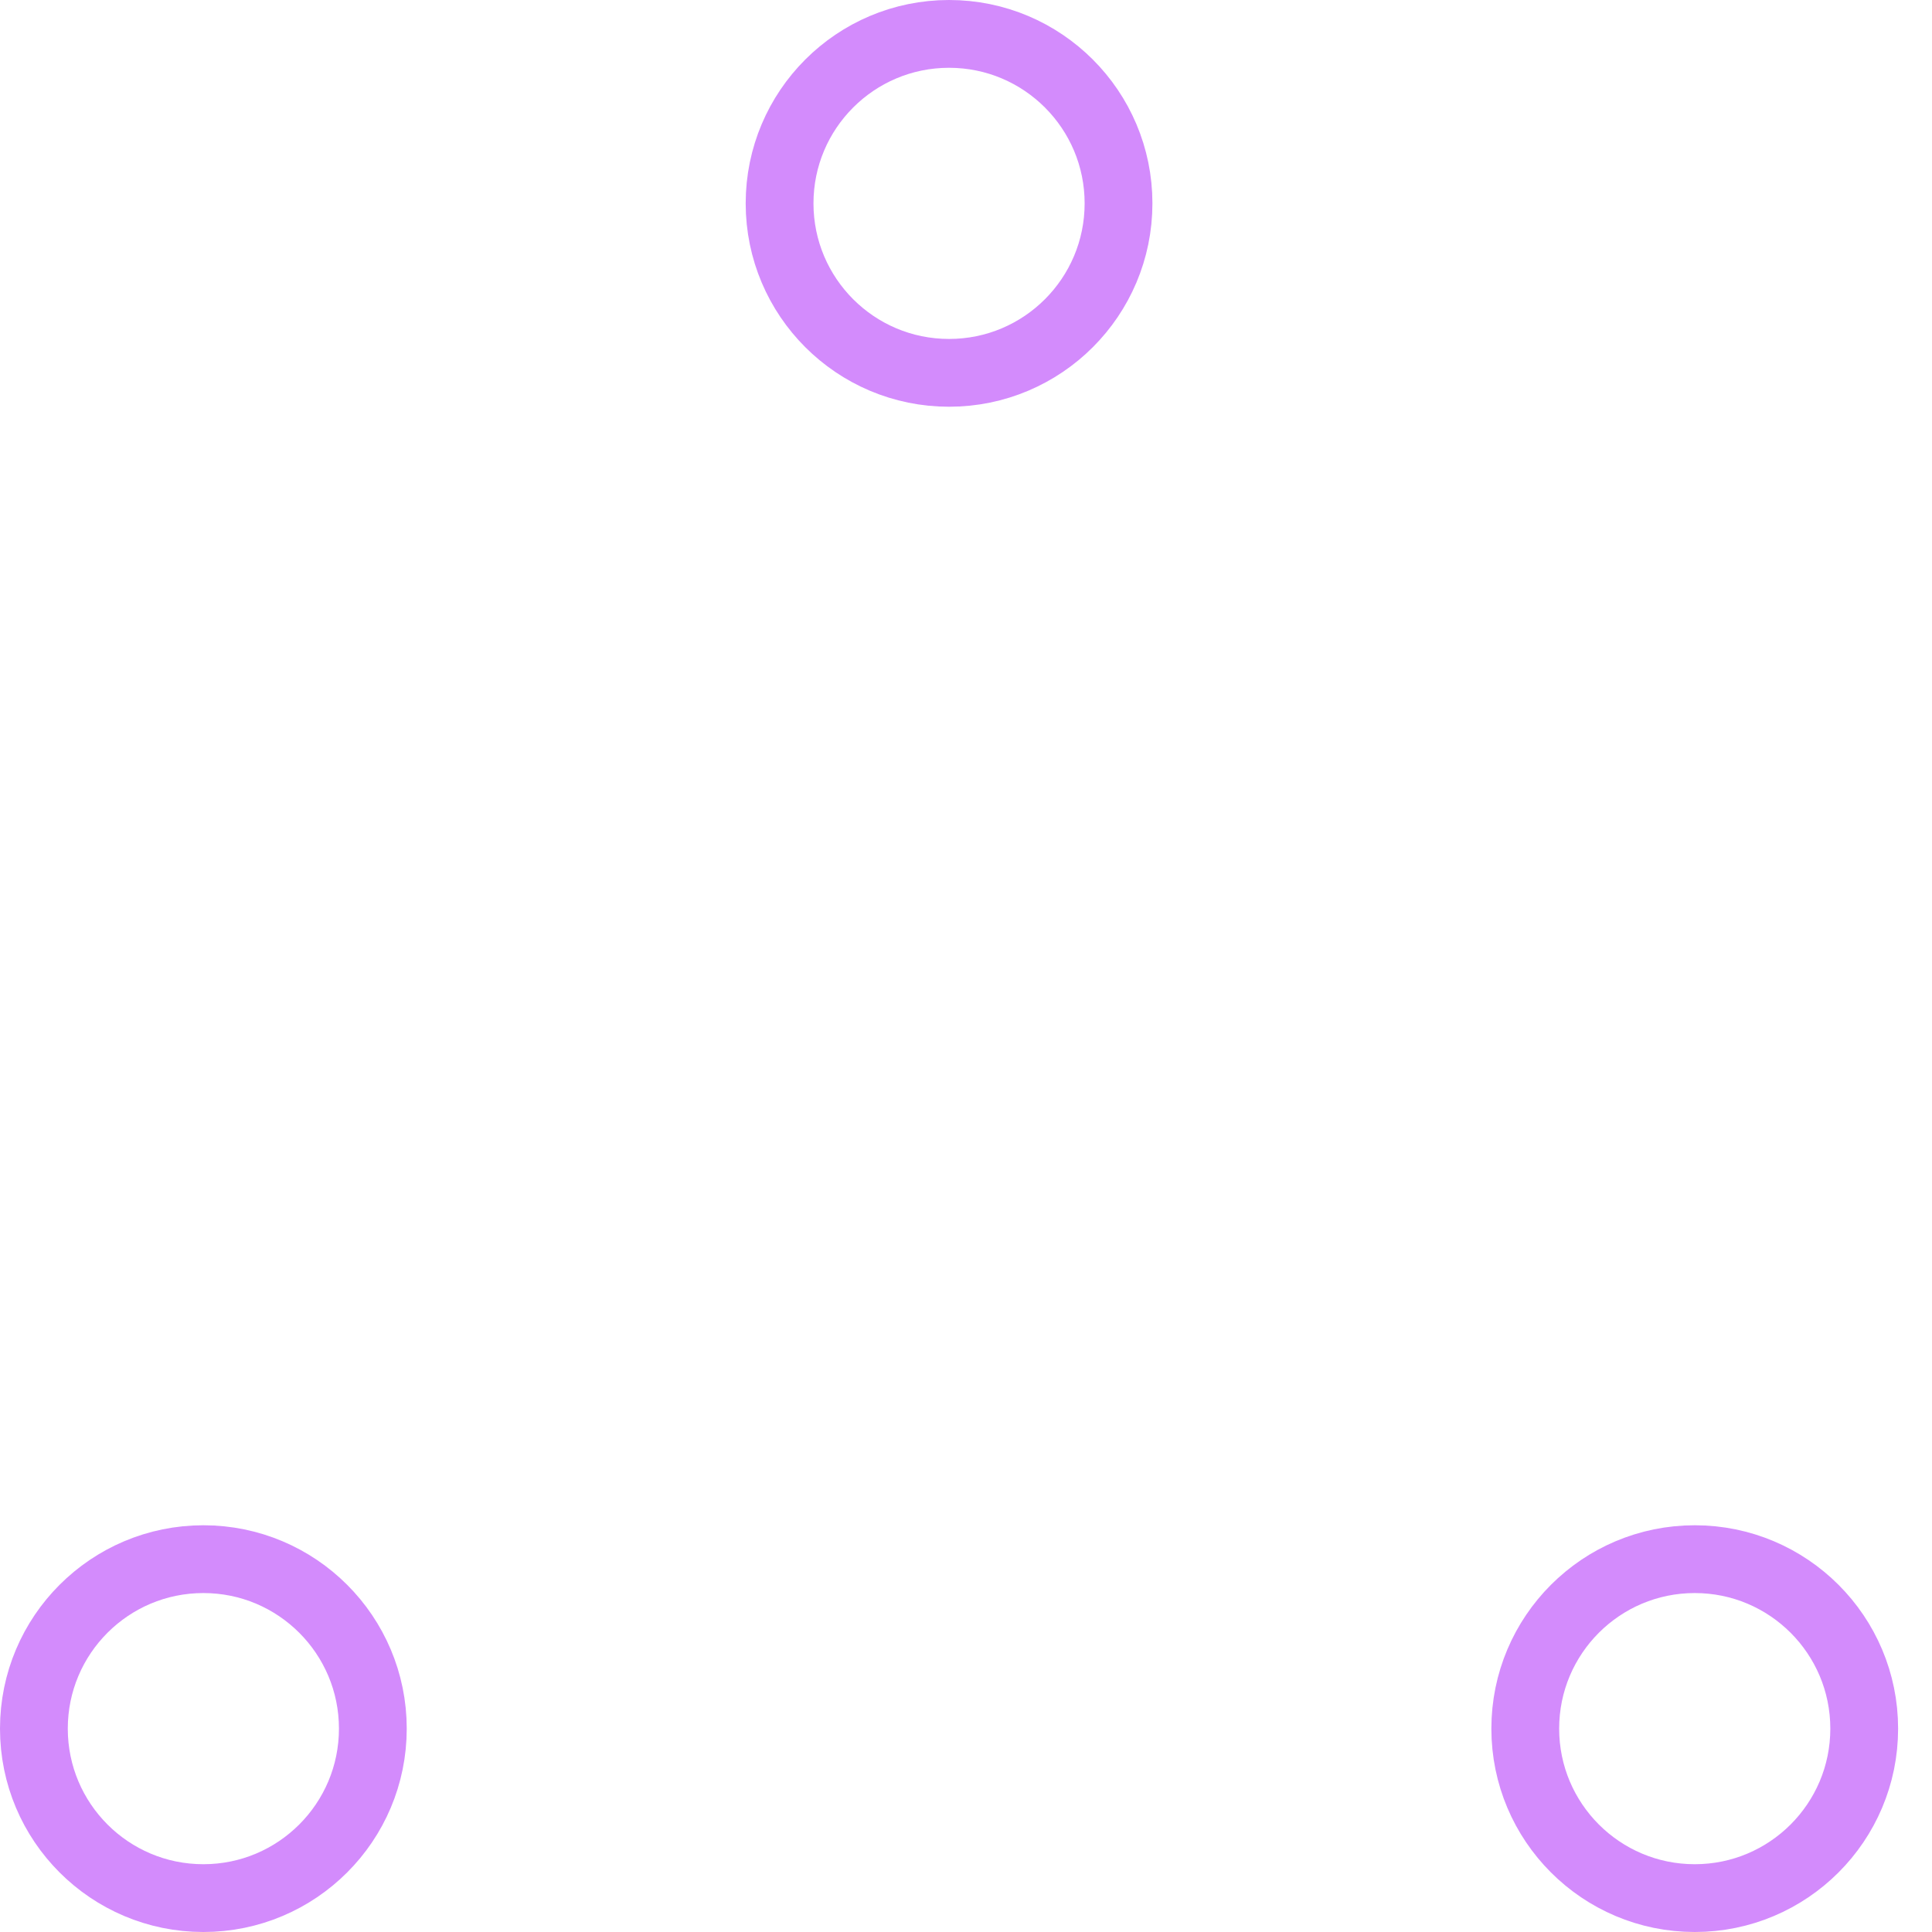
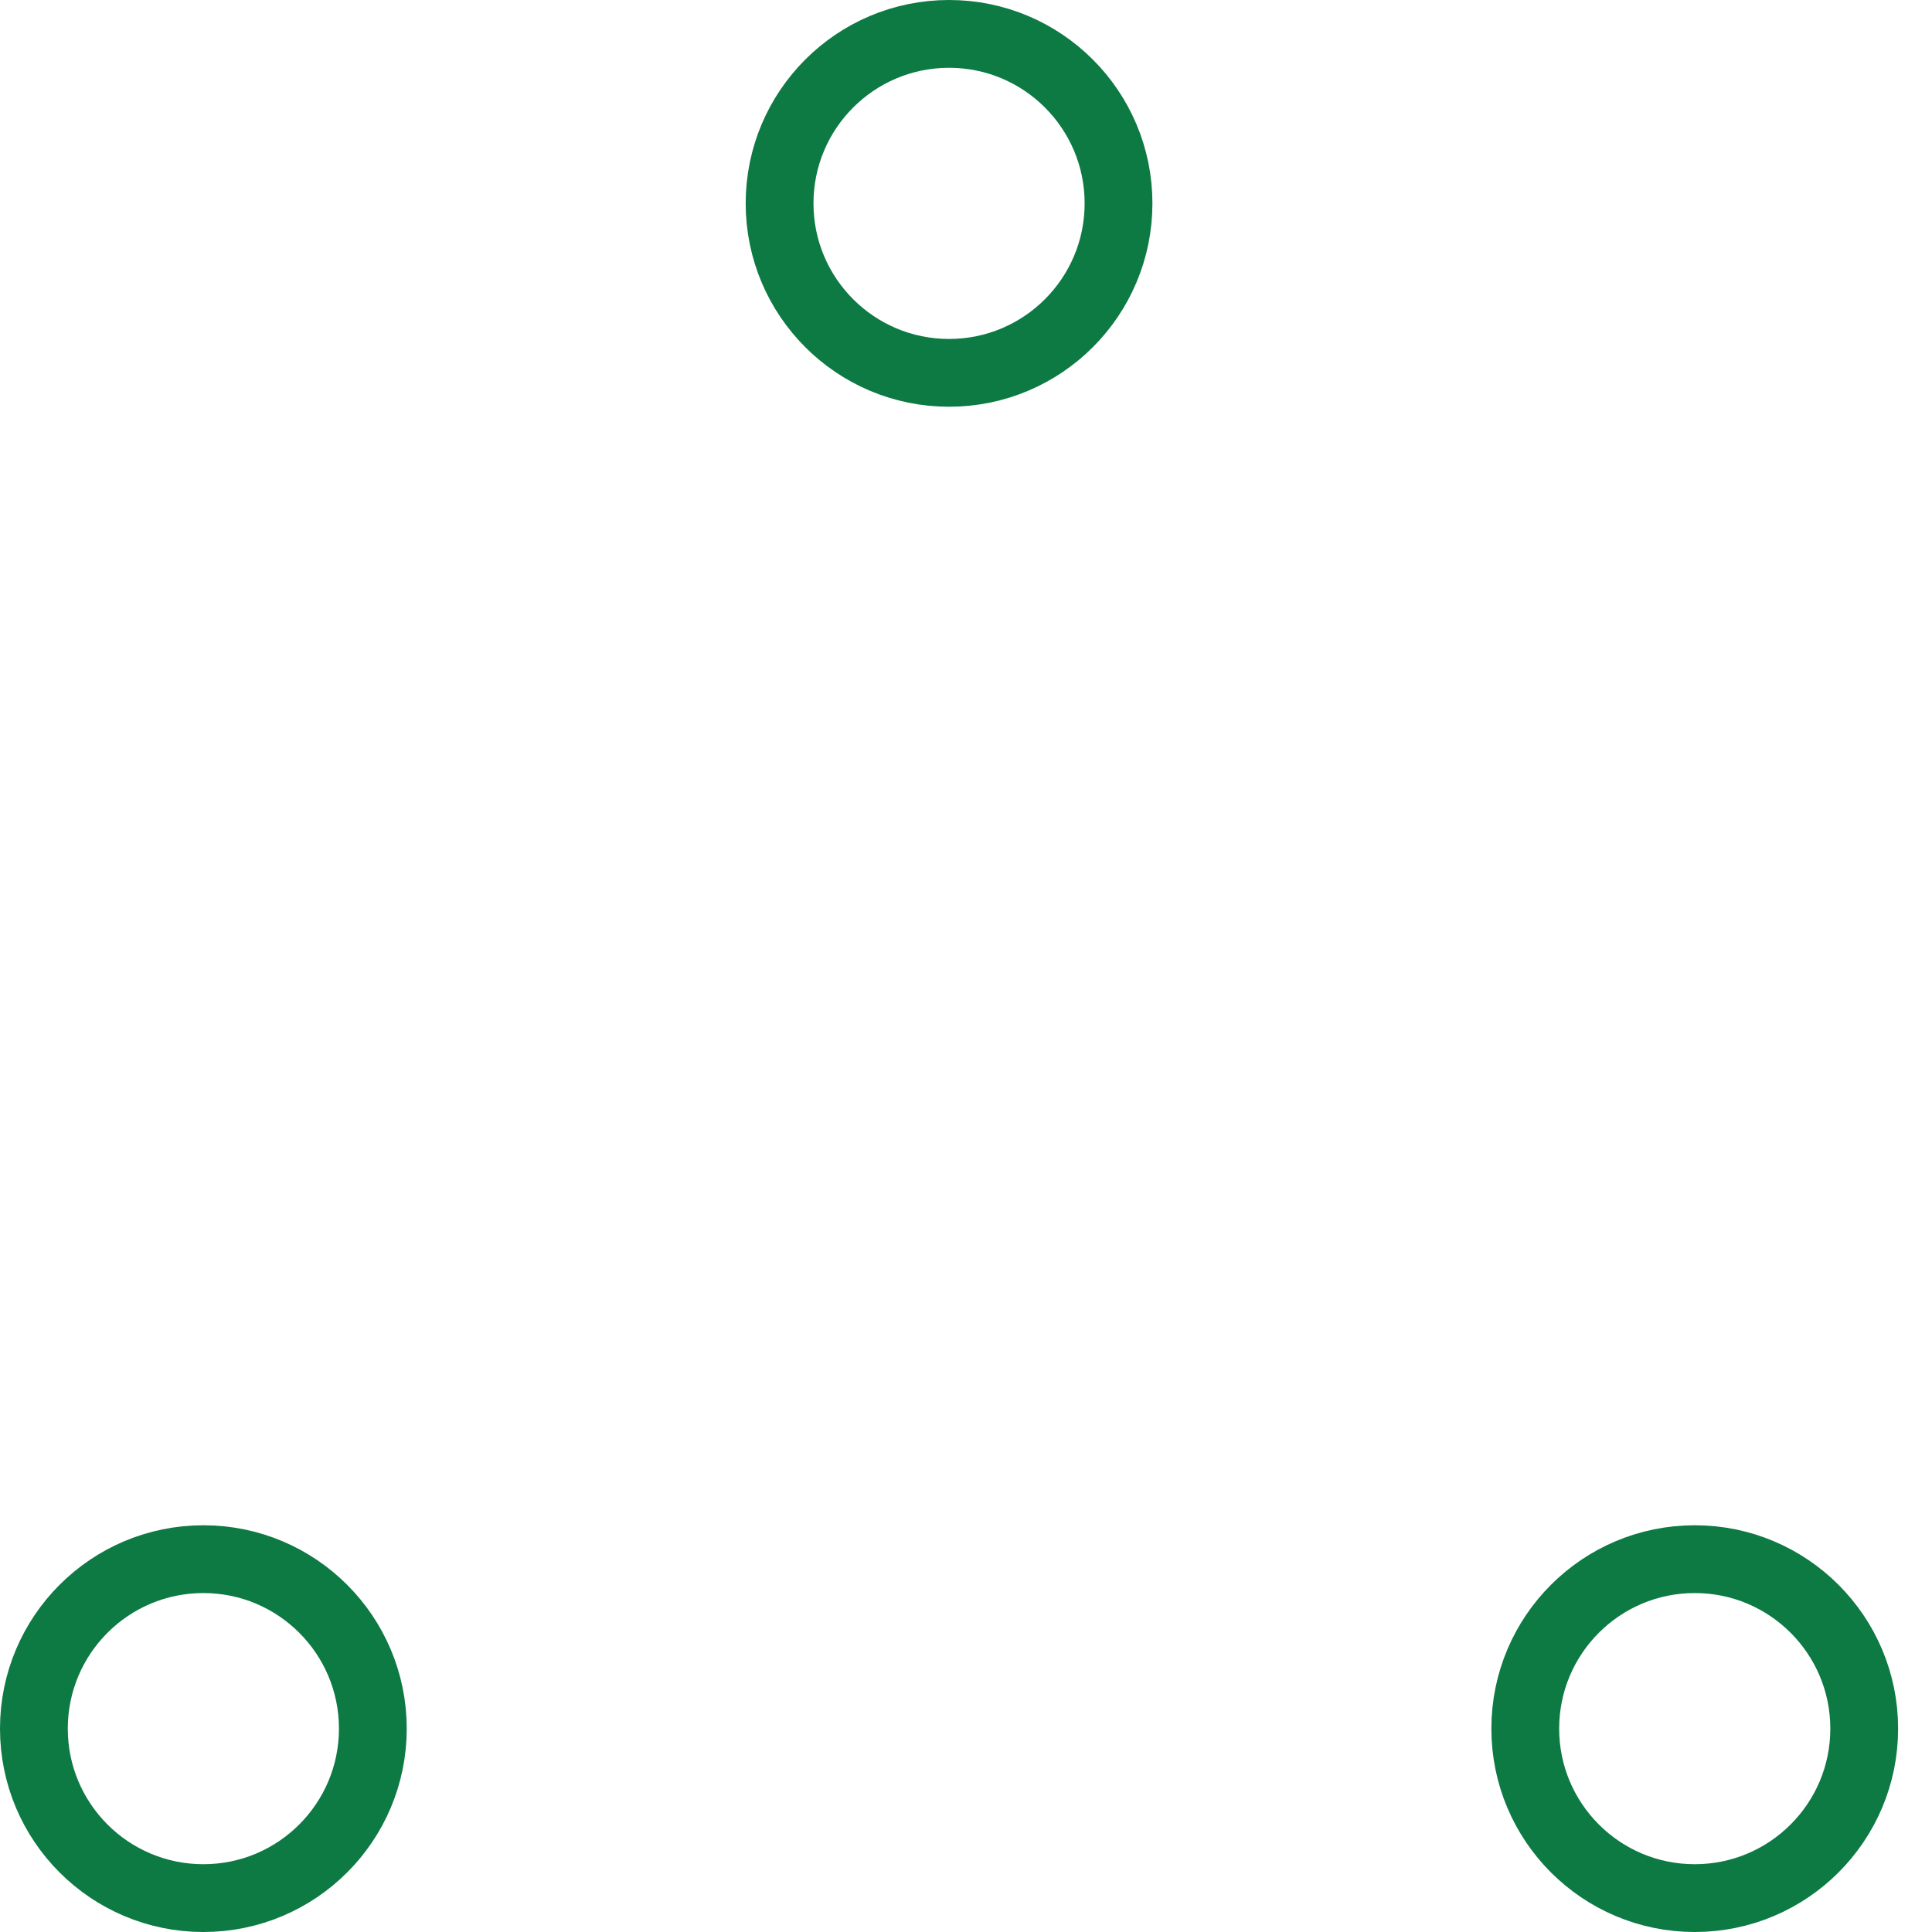
- <svg xmlns="http://www.w3.org/2000/svg" width="80" height="80" viewBox="0 0 57 57" stroke="#d38bfc">
+ <svg xmlns="http://www.w3.org/2000/svg" width="80" height="80" viewBox="0 0 57 57" stroke="#0d7943ff">
  <g fill="none" fill-rule="evenodd">
    <g transform="translate(1 1)" stroke-width="2">
      <circle cx="5" cy="50" r="5">
        <animate attributeName="cy" begin="0s" dur="2.2s" values="50;5;50;50" calcMode="linear" repeatCount="indefinite" />
        <animate attributeName="cx" begin="0s" dur="2.2s" values="5;27;49;5" calcMode="linear" repeatCount="indefinite" />
      </circle>
      <circle cx="27" cy="5" r="5">
        <animate attributeName="cy" begin="0s" dur="2.2s" from="5" to="5" values="5;50;50;5" calcMode="linear" repeatCount="indefinite" />
        <animate attributeName="cx" begin="0s" dur="2.2s" from="27" to="27" values="27;49;5;27" calcMode="linear" repeatCount="indefinite" />
      </circle>
      <circle cx="49" cy="50" r="5">
        <animate attributeName="cy" begin="0s" dur="2.2s" values="50;50;5;50" calcMode="linear" repeatCount="indefinite" />
        <animate attributeName="cx" from="49" to="49" begin="0s" dur="2.2s" values="49;5;27;49" calcMode="linear" repeatCount="indefinite" />
      </circle>
    </g>
  </g>
</svg>
